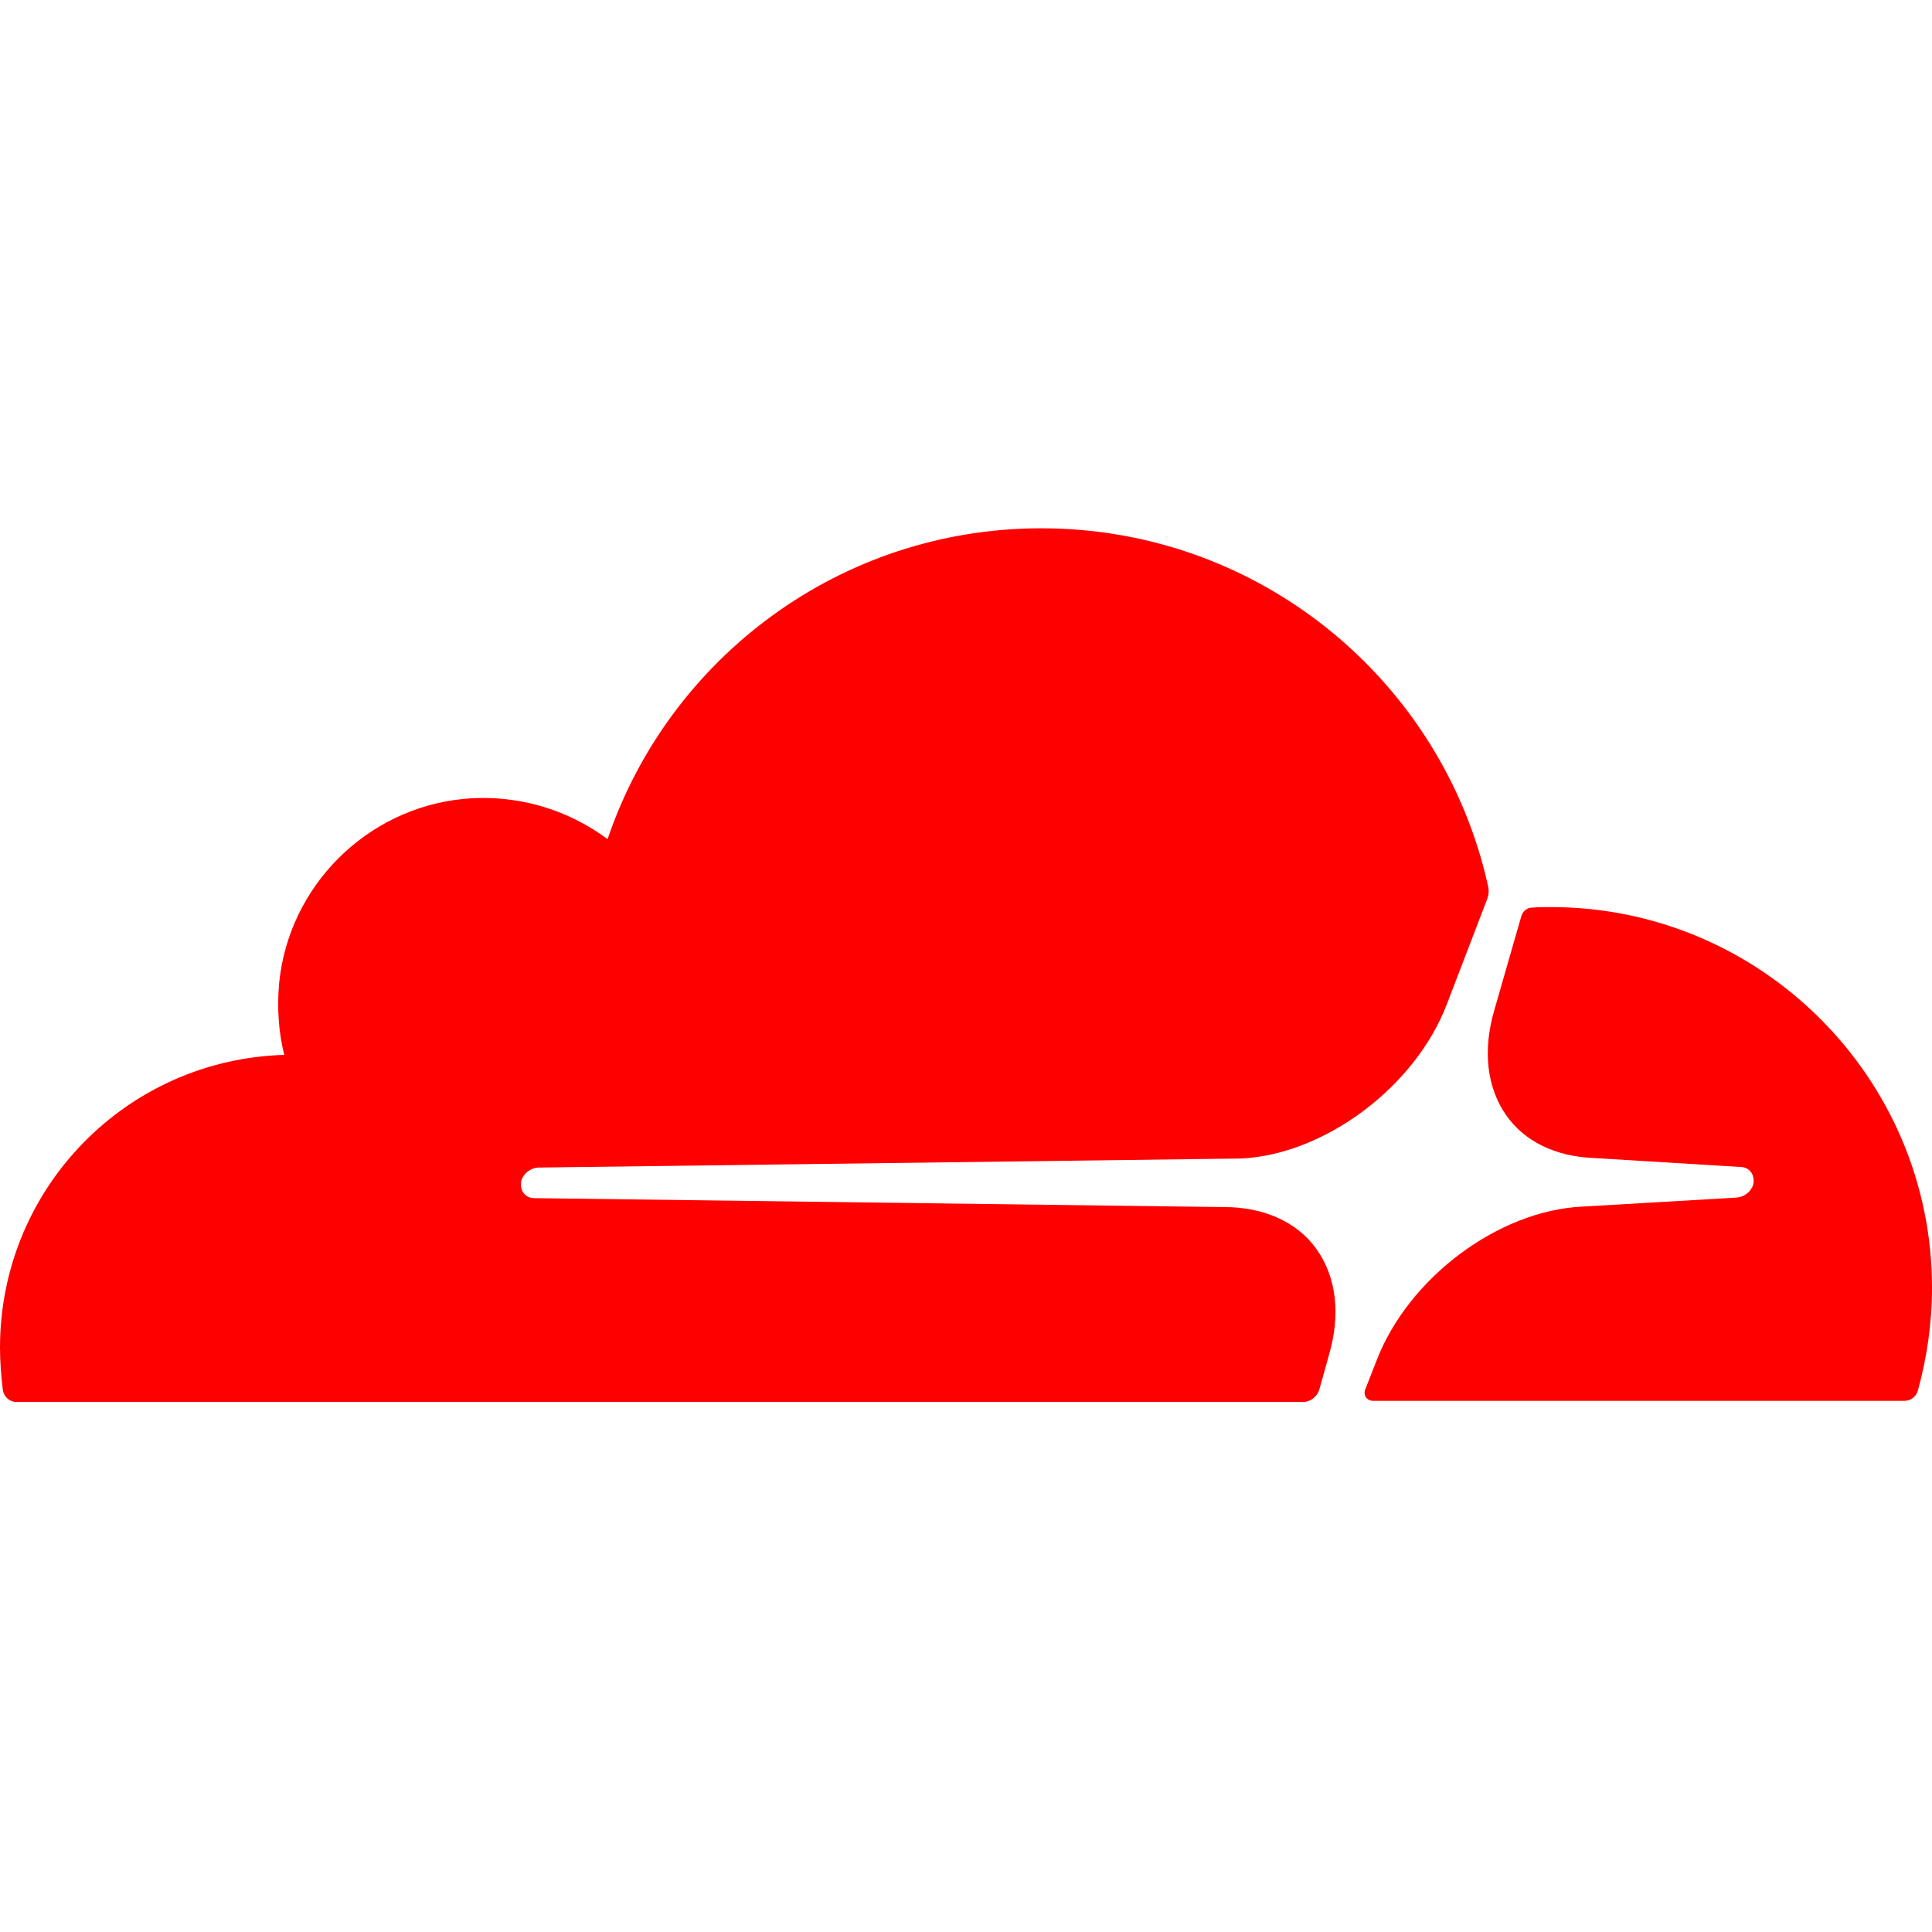
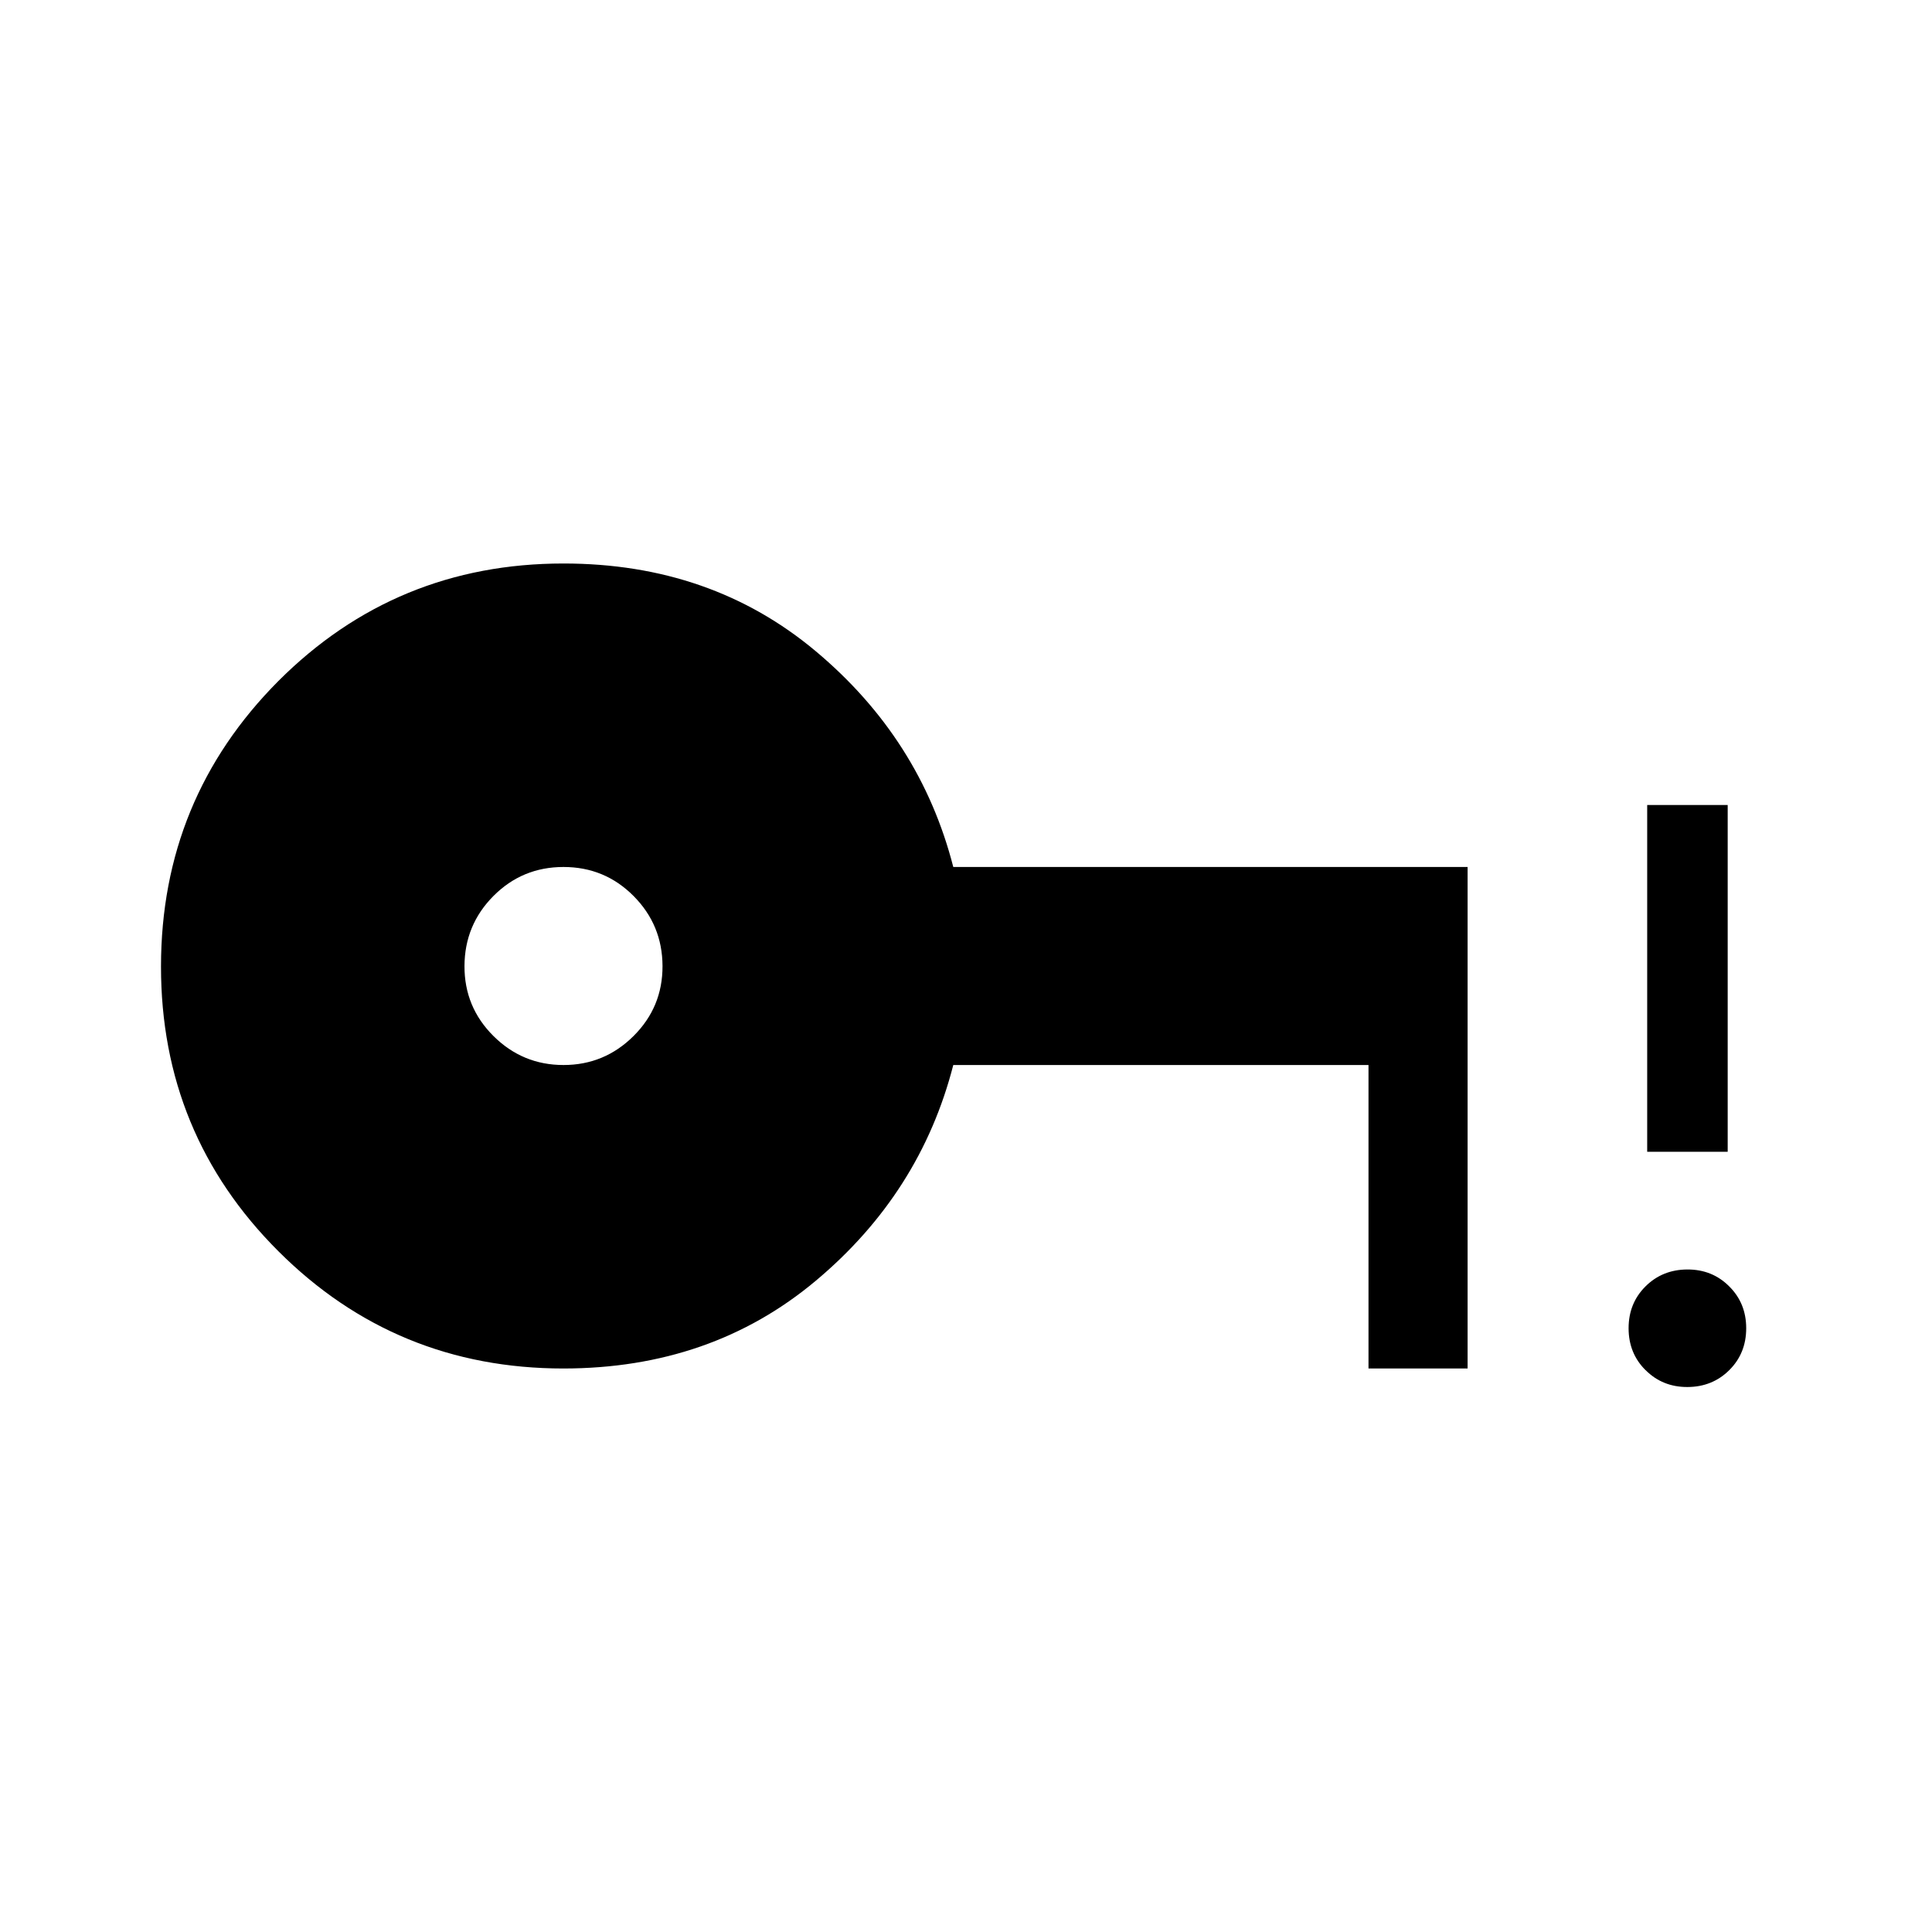
- <svg xmlns="http://www.w3.org/2000/svg" version="1.1" width="128pt" height="128pt" viewBox="0 0 128 128" id="svg103">
-   <g enable-background="new" id="g101">
-     <path d="M 88.047 3.114 C 88.835 5.815 88.534 8.291 87.221 10.129 C 86.021 11.817 83.995 12.793 81.557 12.905 L 35.377 13.505 C 35.076 13.505 34.814 13.656 34.663 13.88 C 34.513 14.105 34.476 14.406 34.551 14.706 C 34.701 15.156 35.151 15.494 35.639 15.531 L 82.232 16.131 C 87.747 16.394 93.749 20.858 95.85 26.335 L 98.513 33.275 C 98.626 33.576 98.663 33.876 98.589 34.176 C 95.588 47.756 83.47 57.885 68.989 57.885 C 55.635 57.885 44.305 49.257 40.254 37.29 C 37.628 39.24 34.288 40.291 30.687 39.953 C 24.272 39.315 19.132 34.176 18.495 27.761 C 18.345 26.11 18.457 24.497 18.832 22.996 C 8.366 22.696 0 14.143 0 3.602 C 0 2.664 .075 1.726 .188 .788 C .263 .338 .638 0 1.088 0 L 86.321 0 C 86.809 0 87.259 .338 87.409 .825 L 88.047 3.114 Z " fill-rule="evenodd" id="path97" transform="matrix(1,0,0,-1,0,92.88504)" style="fill:#ff0000" />
-     <path transform="matrix(1,0,0,-1,90.40521,92.80983)" d="M 12.347 32.713 C 11.935 32.713 11.485 32.713 11.072 32.675 C 10.772 32.675 10.509 32.45 10.397 32.15 L 8.596 25.885 C 7.808 23.184 8.108 20.708 9.421 18.87 C 10.622 17.182 12.648 16.206 15.086 16.094 L 24.915 15.494 C 25.215 15.494 25.478 15.343 25.628 15.118 C 25.778 14.893 25.815 14.556 25.74 14.293 C 25.59 13.843 25.14 13.505 24.652 13.468 L 14.411 12.868 C 8.859 12.605 2.894 8.141 .793 2.663 L .043 .75 C -.107 .375 .155 -0 .568 -0 L 35.757 -0 C 36.169 -0 36.544 .263 36.657 .675 C 37.257 2.851 37.595 5.139 37.595 7.503 C 37.595 21.383 26.265 32.713 12.347 32.713 " fill-rule="evenodd" id="path99" style="fill:#ff0000" />
-   </g>
+ <svg xmlns="http://www.w3.org/2000/svg" viewBox="0 0 24 24">
+   <path fill="currentColor" d="M7 13.23q.508 0 .87-.36t.36-.87t-.36-.87t-.87-.36t-.87.36t-.36.87t.36.87t.87.36m13.441 3.79q-.21-.209-.21-.52t.21-.52t.52-.21t.52.21q.211.209.211.52t-.21.52t-.52.21t-.52-.21m.02-2.712V10h1v4.308zM7 17q-2.083 0-3.542-1.457T2 12.005T3.458 8.46Q4.917 7 7 7q1.833 0 3.134 1.09q1.3 1.089 1.708 2.68h6.389V17H17v-3.77h-5.158q-.408 1.591-1.708 2.68T7 17" />
</svg>
